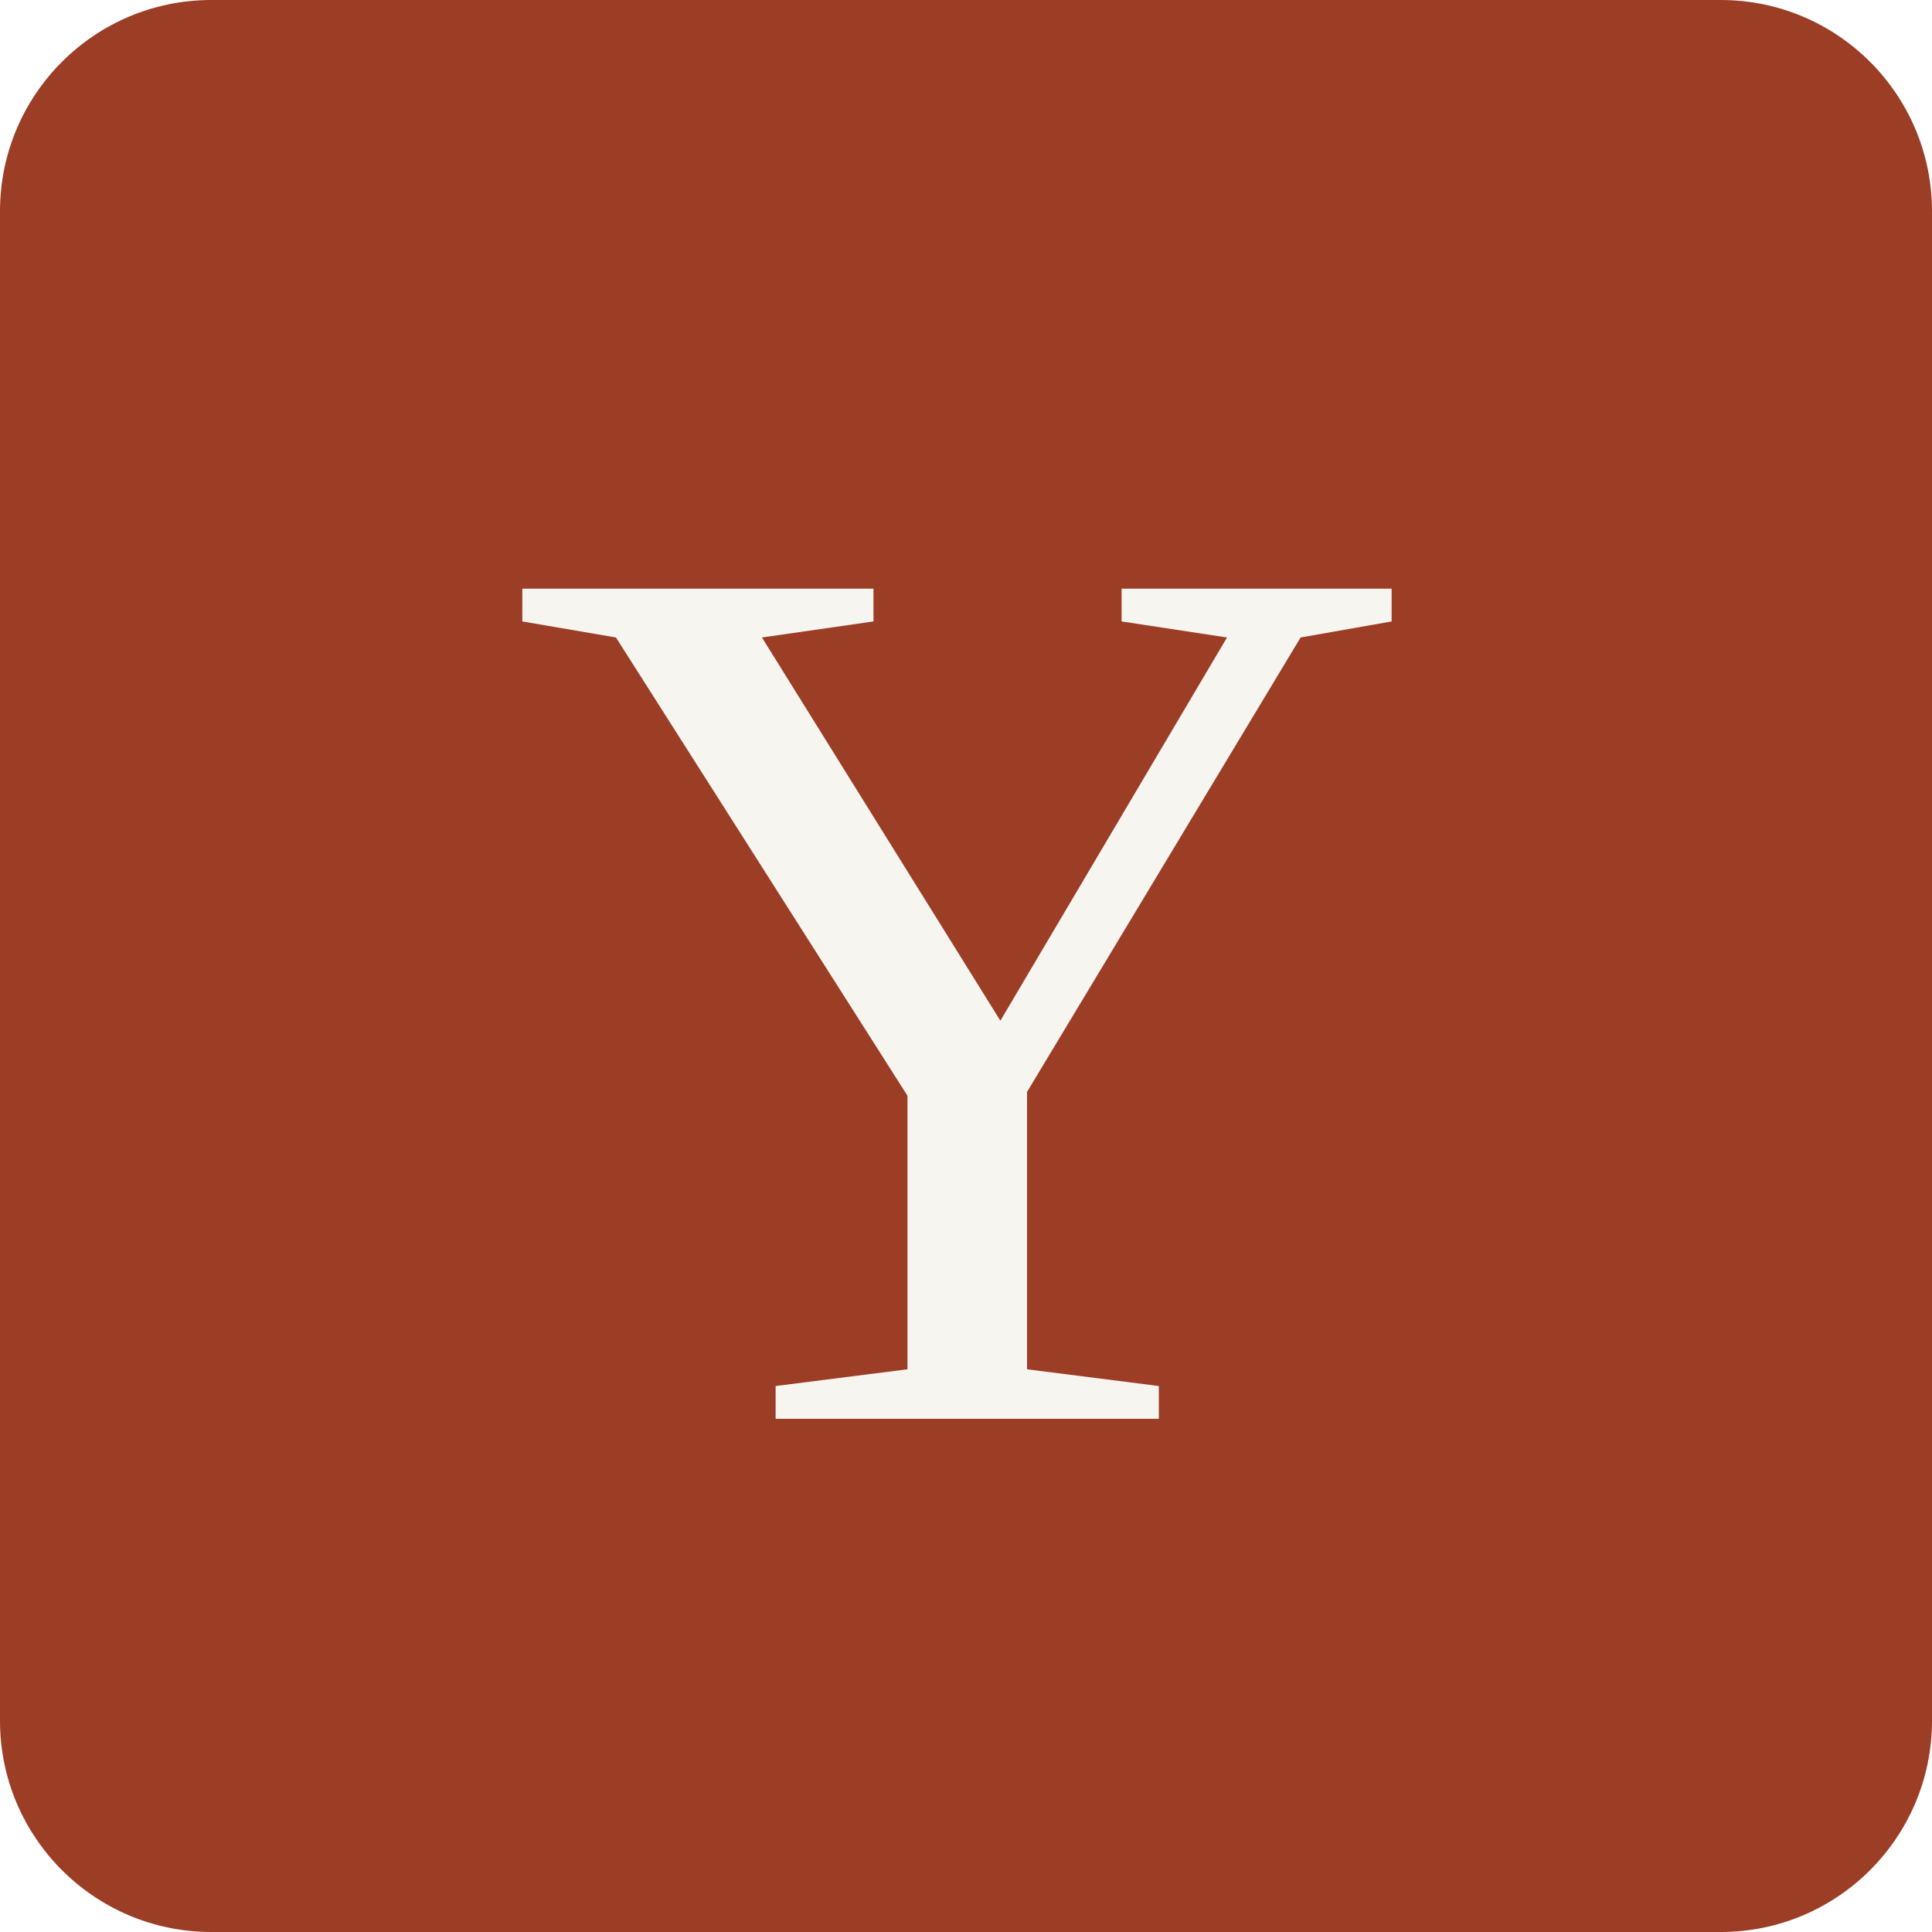
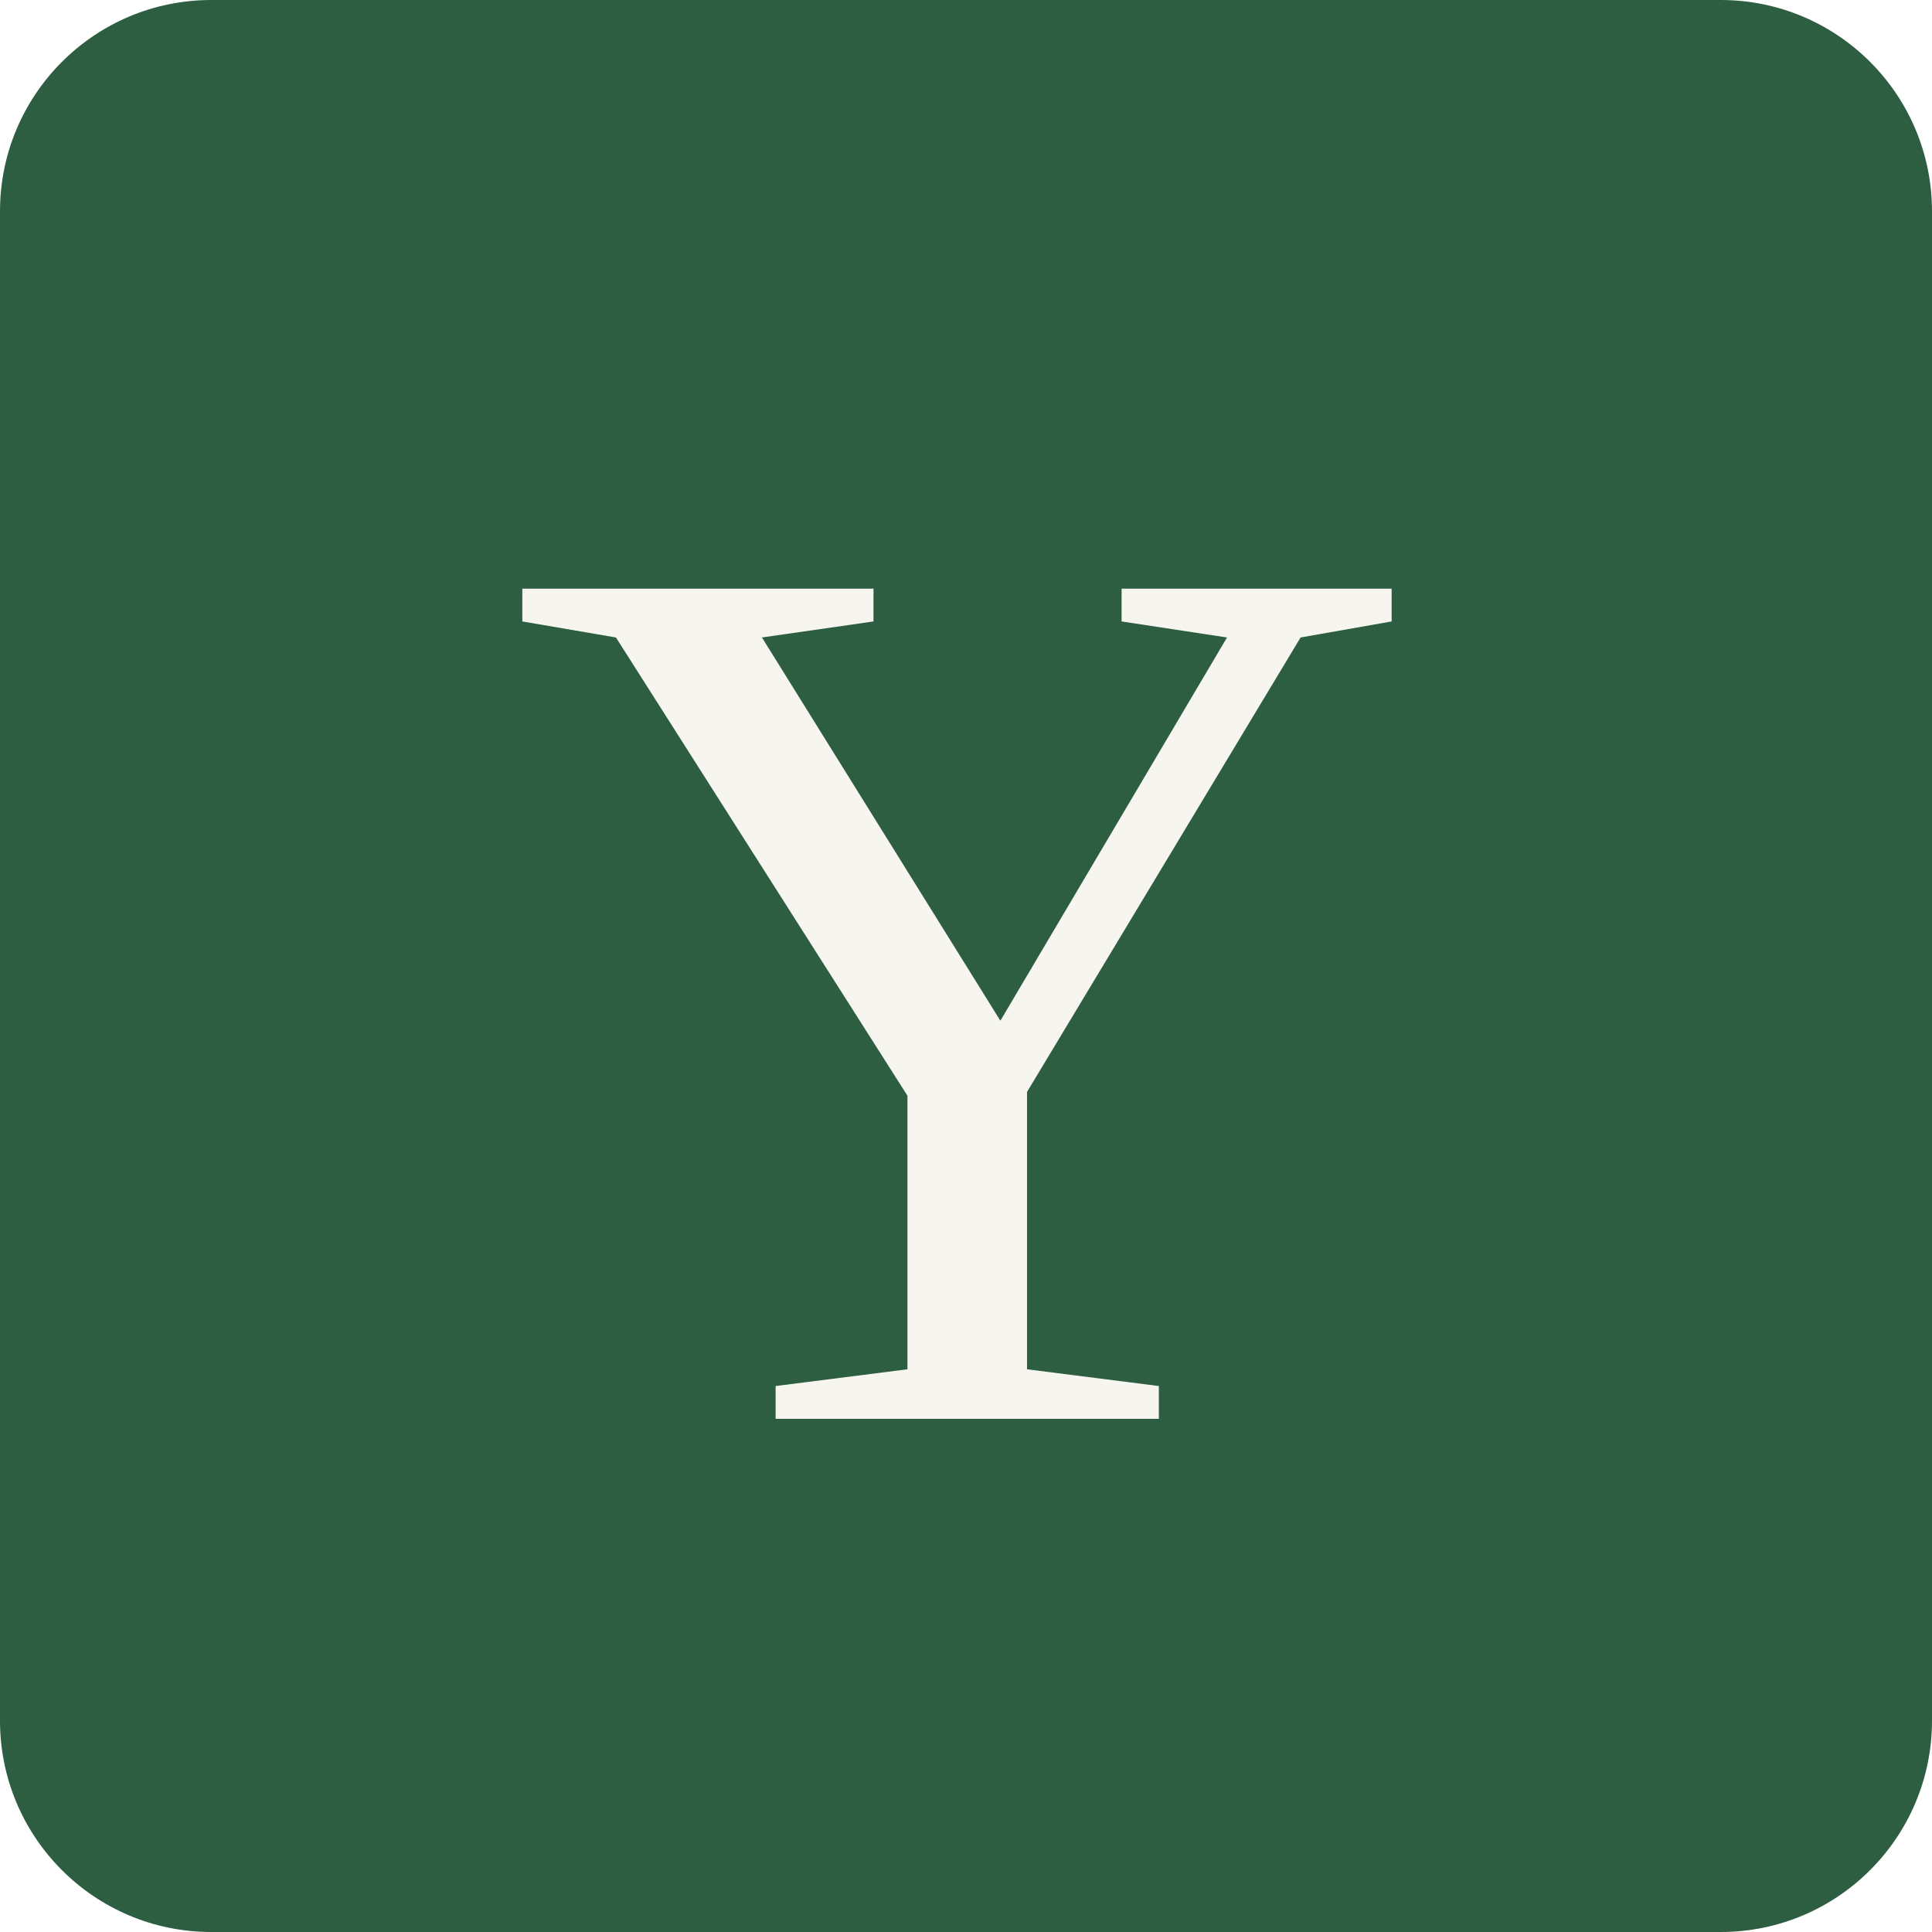
<svg xmlns="http://www.w3.org/2000/svg" viewBox="0 0 128 128">
-   <rect width="128" height="128" rx="14" fill="#9c3d26" />
+   <rect width="128" height="128" rx="14" fill="#2e5e41" />
  <text x="64" y="94" font-family="Georgia, 'Times New Roman', 'Noto Serif JP', serif" font-size="84" font-weight="500" fill="#f7f5f0" text-anchor="middle">Y</text>
</svg>
